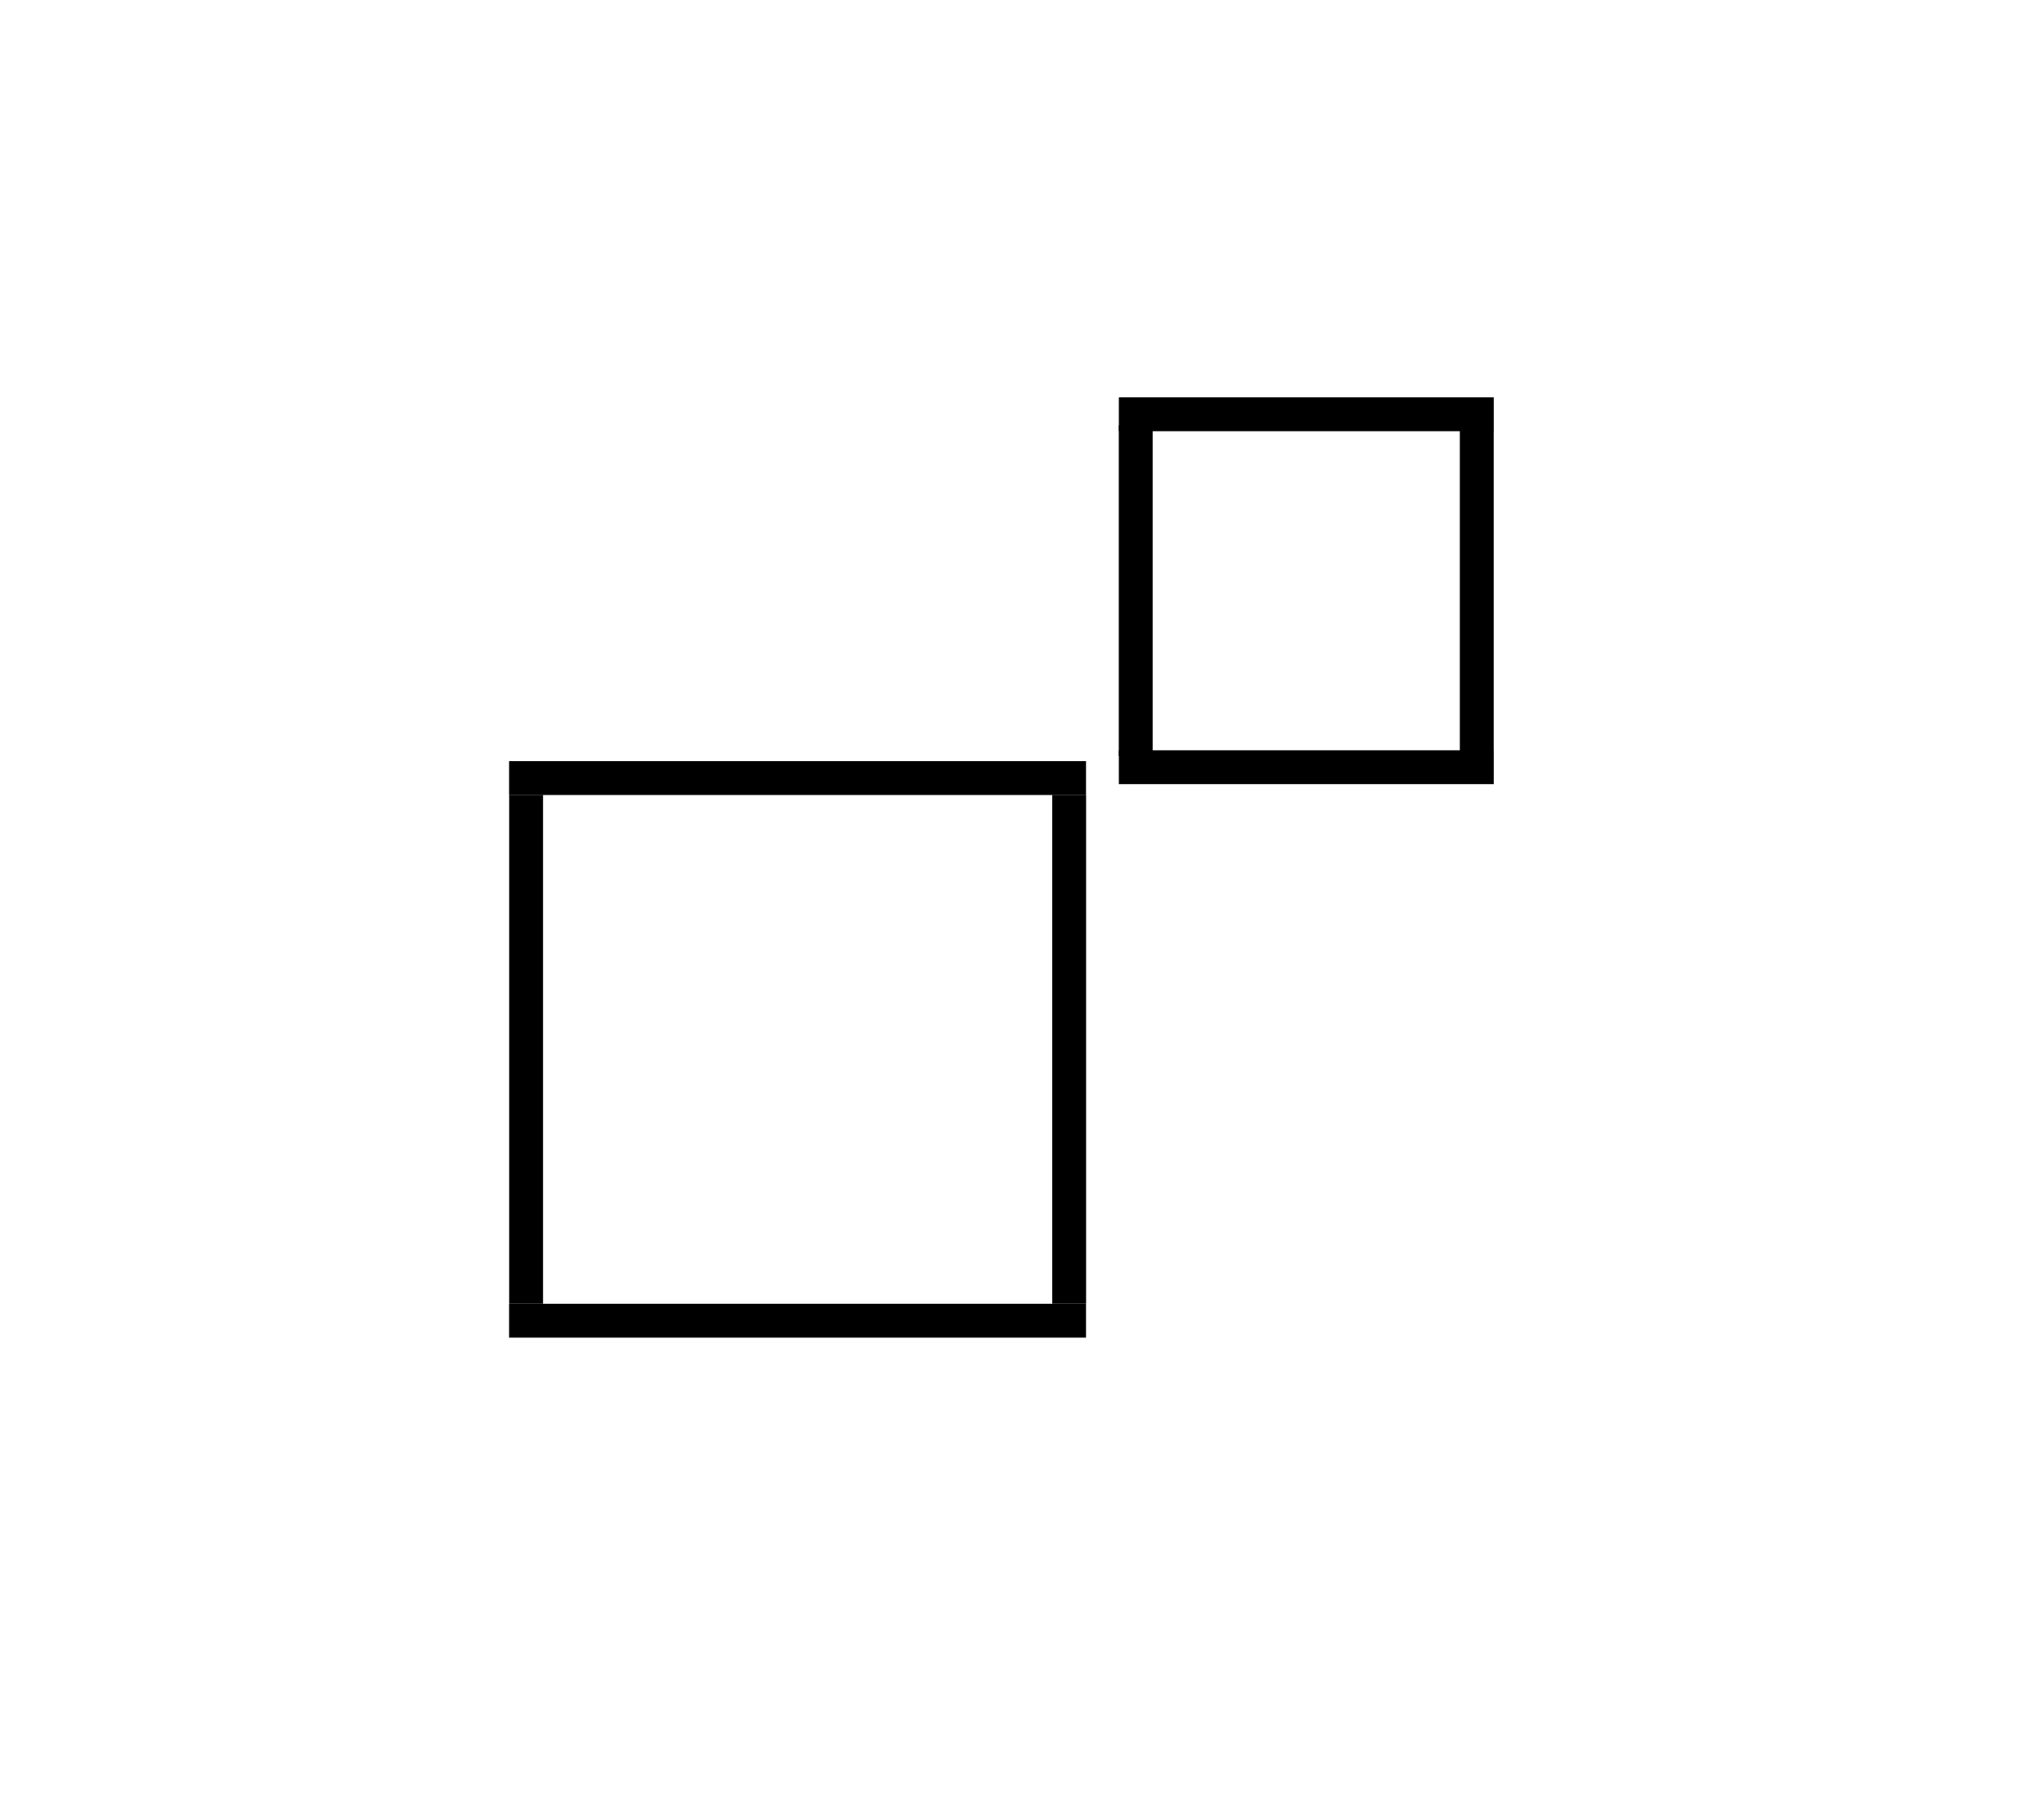
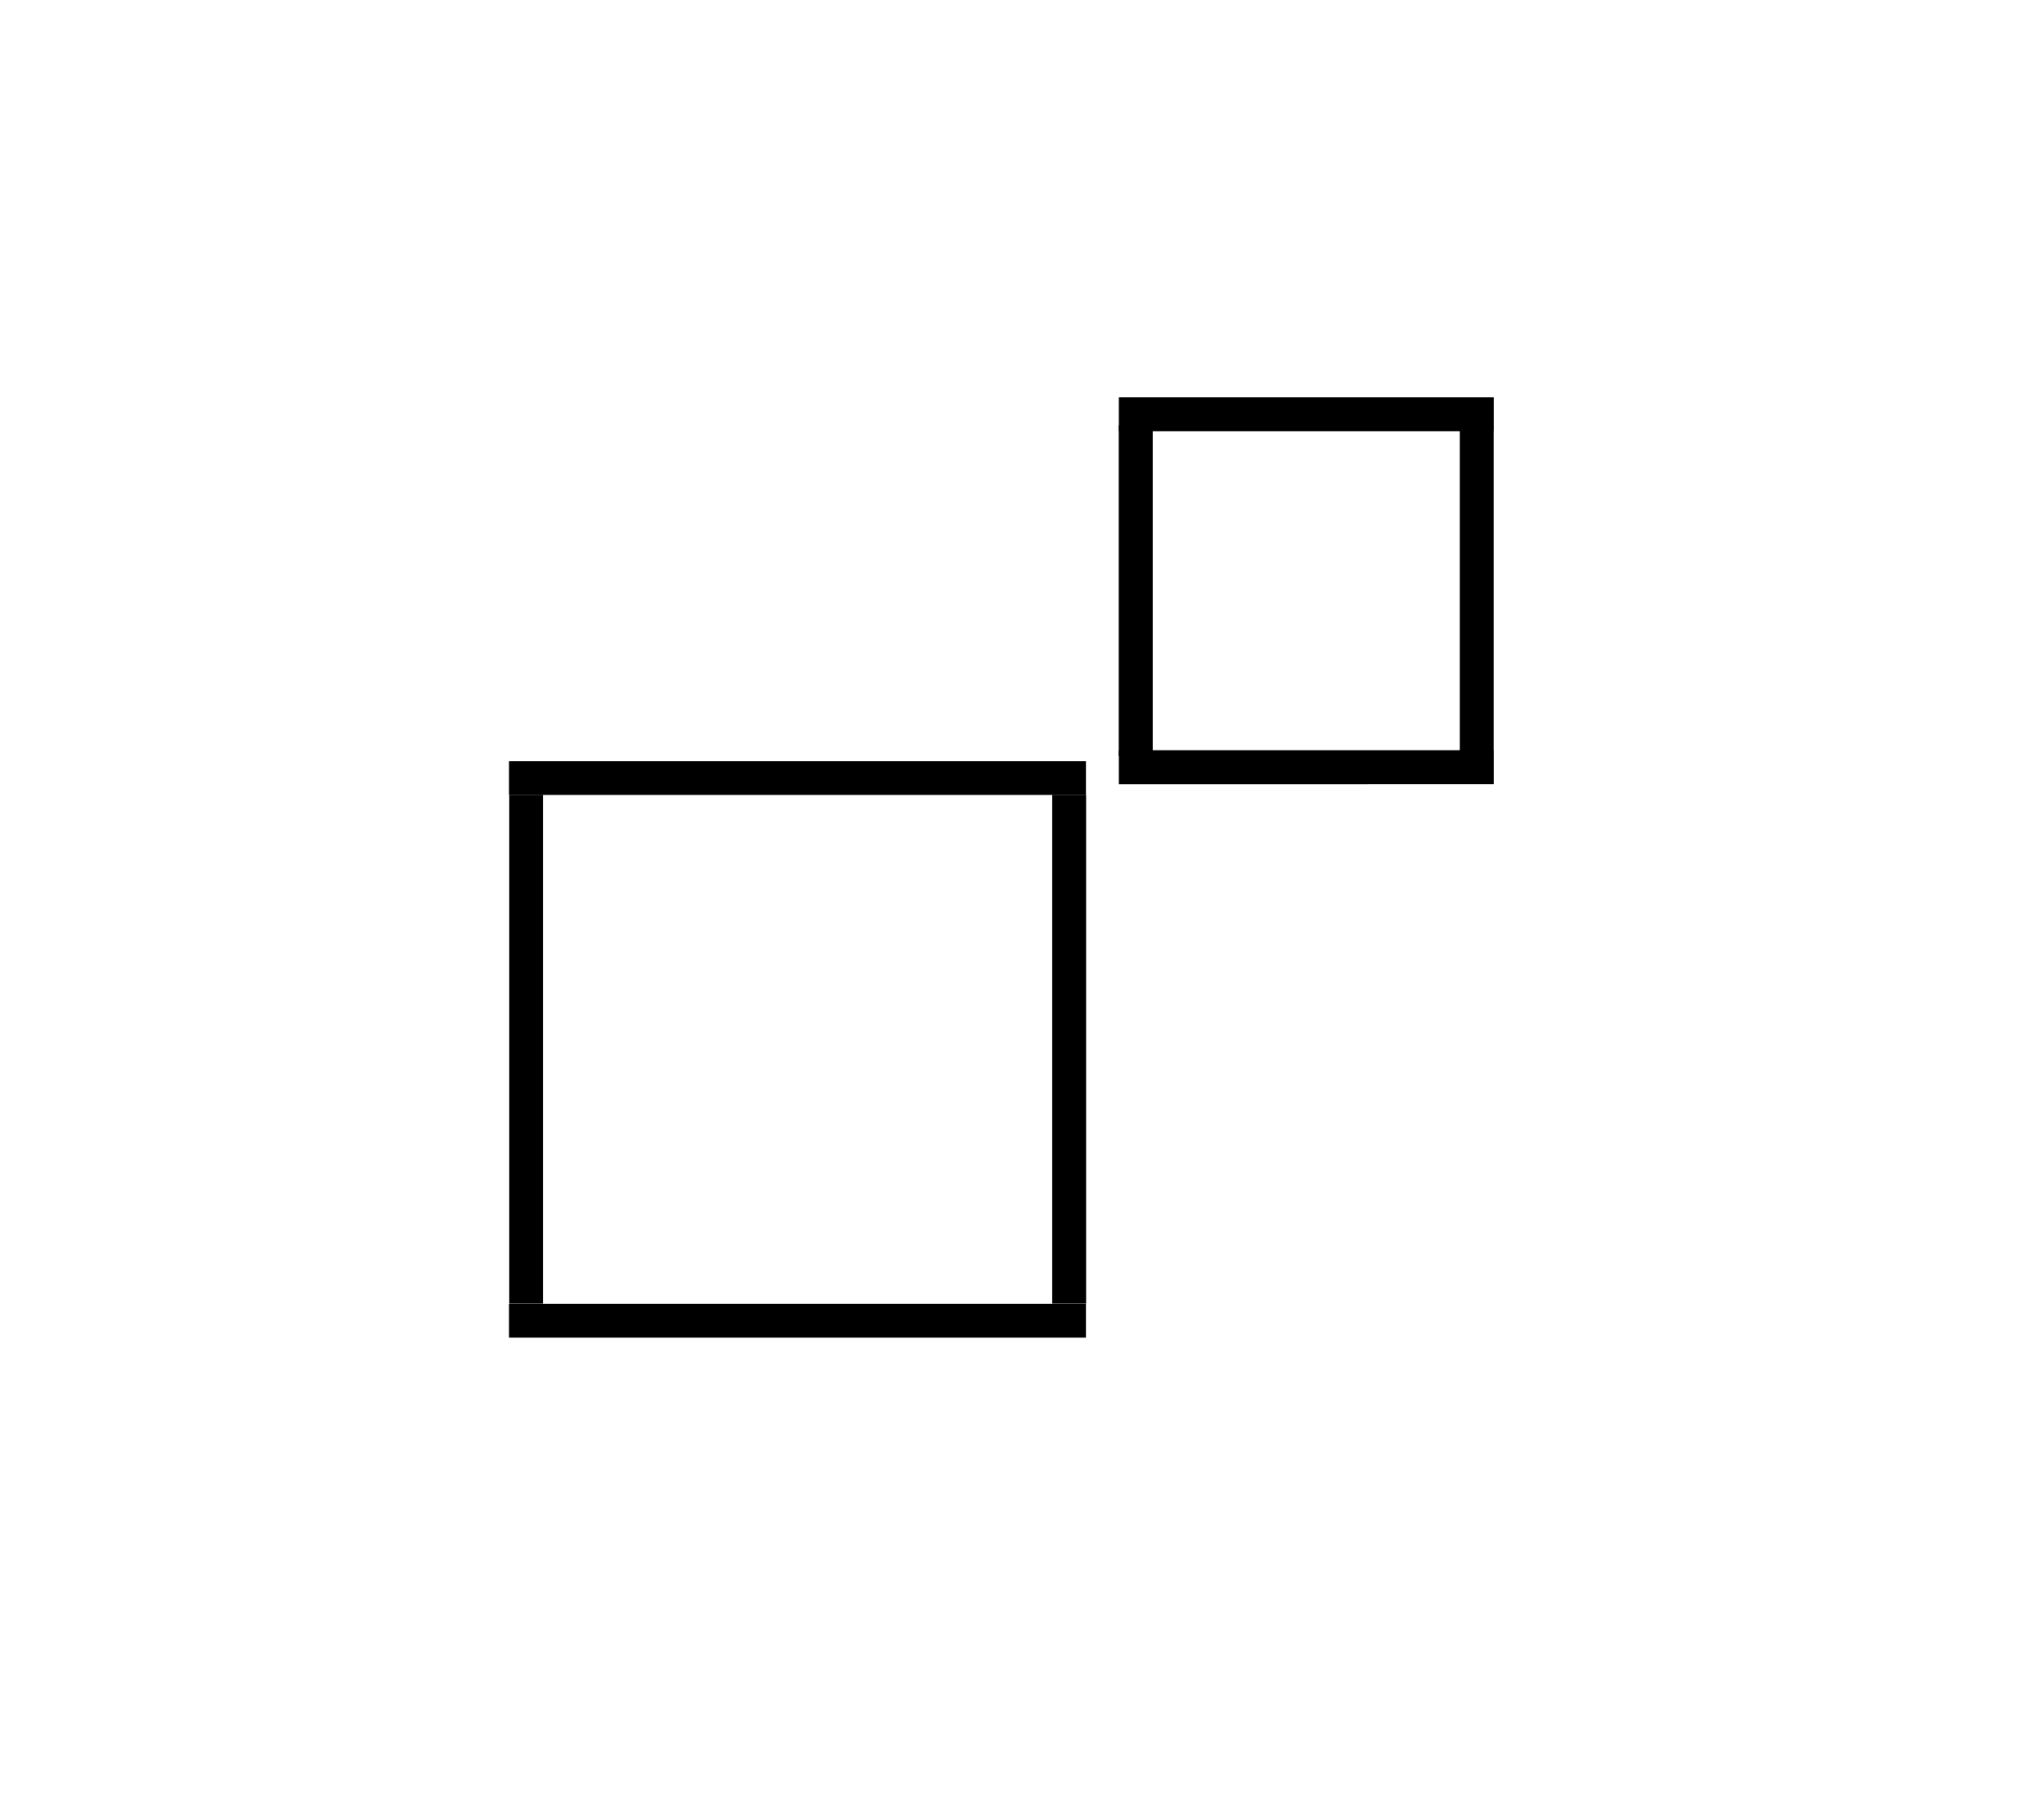
- <svg xmlns="http://www.w3.org/2000/svg" width="24.01pt" height="21.197pt" viewBox="0 0 24.01 21.197" version="1.1">
-   <g fill="none" stroke="#000000" stroke-width=".398" stroke-miterlimit="10" transform="translate(1.0, 1.5)">
-     <path d="M-.001-.001h6.777" transform="matrix(1,0,0,-1,4.981,7.64)" />
-     <path d="M-.001.001v5.977" transform="matrix(1,0,0,-1,5.181,13.817)" />
-     <path d="M.002.001v5.977" transform="matrix(1,0,0,-1,11.557,13.817)" />
-     <path d="M-.001 0h6.777" transform="matrix(1,0,0,-1,4.981,14.016)" />
-     <g transform="translate(4.5, 0) scale(0.65)" stroke-width=".612">
-       <path d="M.002.001h6.775" transform="matrix(1,0,0,-1,11.756,5.181)" />
-       <path d="M-.002-.001v5.979" transform="matrix(1,0,0,-1,12.065,11.358)" />
-       <path d="M.001-.001v5.979" transform="matrix(1,0,0,-1,18.225,11.358)" />
-       <path d="M.002-.002h6.775" transform="matrix(1,0,0,-1,11.756,11.557)" />
+ <svg xmlns="http://www.w3.org/2000/svg" width="24.01pt" height="21.197pt" viewBox="0 0 24.01 21.197" version="1.1" id="svg9">
+   <defs id="defs9" />
+   <g fill="none" stroke="#000000" stroke-width=".398" stroke-miterlimit="10" transform="translate(1.0, 1.5)" id="g9">
+     <path style="baseline-shift:baseline;display:inline;overflow:visible;vector-effect:none;fill:#000000;stroke:none;enable-background:accumulate;stop-color:#000000;stop-opacity:1;opacity:1" d="M -0.002,-0.199 V 0.197 H 6.775 v -0.396 z" id="path1" transform="matrix(1,0,0,-1,4.981,7.64)" />
+     <path style="baseline-shift:baseline;display:inline;overflow:visible;vector-effect:none;fill:#000000;stroke:none;enable-background:accumulate;stop-color:#000000;stop-opacity:1;opacity:1" d="M -0.199,0.002 V 5.979 H 0.197 V 0.002 Z" id="path2" transform="matrix(1,0,0,-1,5.181,13.817)" />
+     <path style="baseline-shift:baseline;display:inline;overflow:visible;vector-effect:none;fill:#000000;stroke:none;enable-background:accumulate;stop-color:#000000;stop-opacity:1;opacity:1" d="M -0.197,0.002 V 5.979 h 0.398 V 0.002 Z" id="path3" transform="matrix(1,0,0,-1,11.557,13.817)" />
+     <path style="baseline-shift:baseline;display:inline;overflow:visible;vector-effect:none;fill:#000000;stroke:none;enable-background:accumulate;stop-color:#000000;stop-opacity:1;opacity:1" d="m -0.002,-0.199 v 0.398 H 6.775 v -0.398 z" id="path4" transform="matrix(1,0,0,-1,4.981,14.016)" />
+     <g transform="translate(4.5, 0) scale(0.65)" stroke-width=".612" id="g8">
+       <path style="baseline-shift:baseline;display:inline;overflow:visible;vector-effect:none;fill:#000000;stroke:none;enable-background:accumulate;stop-color:#000000;stop-opacity:1;opacity:1" d="M 0.002,-0.305 V 0.307 H 6.777 V -0.305 Z" id="path5" transform="matrix(1,0,0,-1,11.756,5.181)" />
+       <path style="baseline-shift:baseline;display:inline;overflow:visible;vector-effect:none;fill:#000000;stroke:none;enable-background:accumulate;stop-color:#000000;stop-opacity:1;opacity:1" d="M -0.309,-0.002 V 5.979 H 0.305 v -5.98 z" id="path6" transform="matrix(1,0,0,-1,12.065,11.358)" />
+       <path style="baseline-shift:baseline;display:inline;overflow:visible;vector-effect:none;fill:#000000;stroke:none;enable-background:accumulate;stop-color:#000000;stop-opacity:1;opacity:1" d="M -0.305,-0.002 V 5.979 h 0.611 v -5.98 z" id="path7" transform="matrix(1,0,0,-1,18.225,11.358)" />
+       <path style="baseline-shift:baseline;display:inline;overflow:visible;vector-effect:none;fill:#000000;stroke:none;enable-background:accumulate;stop-color:#000000;stop-opacity:1;opacity:1" d="M 0.002,-0.309 V 0.305 H 6.777 v -0.613 z" id="path8" transform="matrix(1,0,0,-1,11.756,11.557)" />
    </g>
  </g>
</svg>
